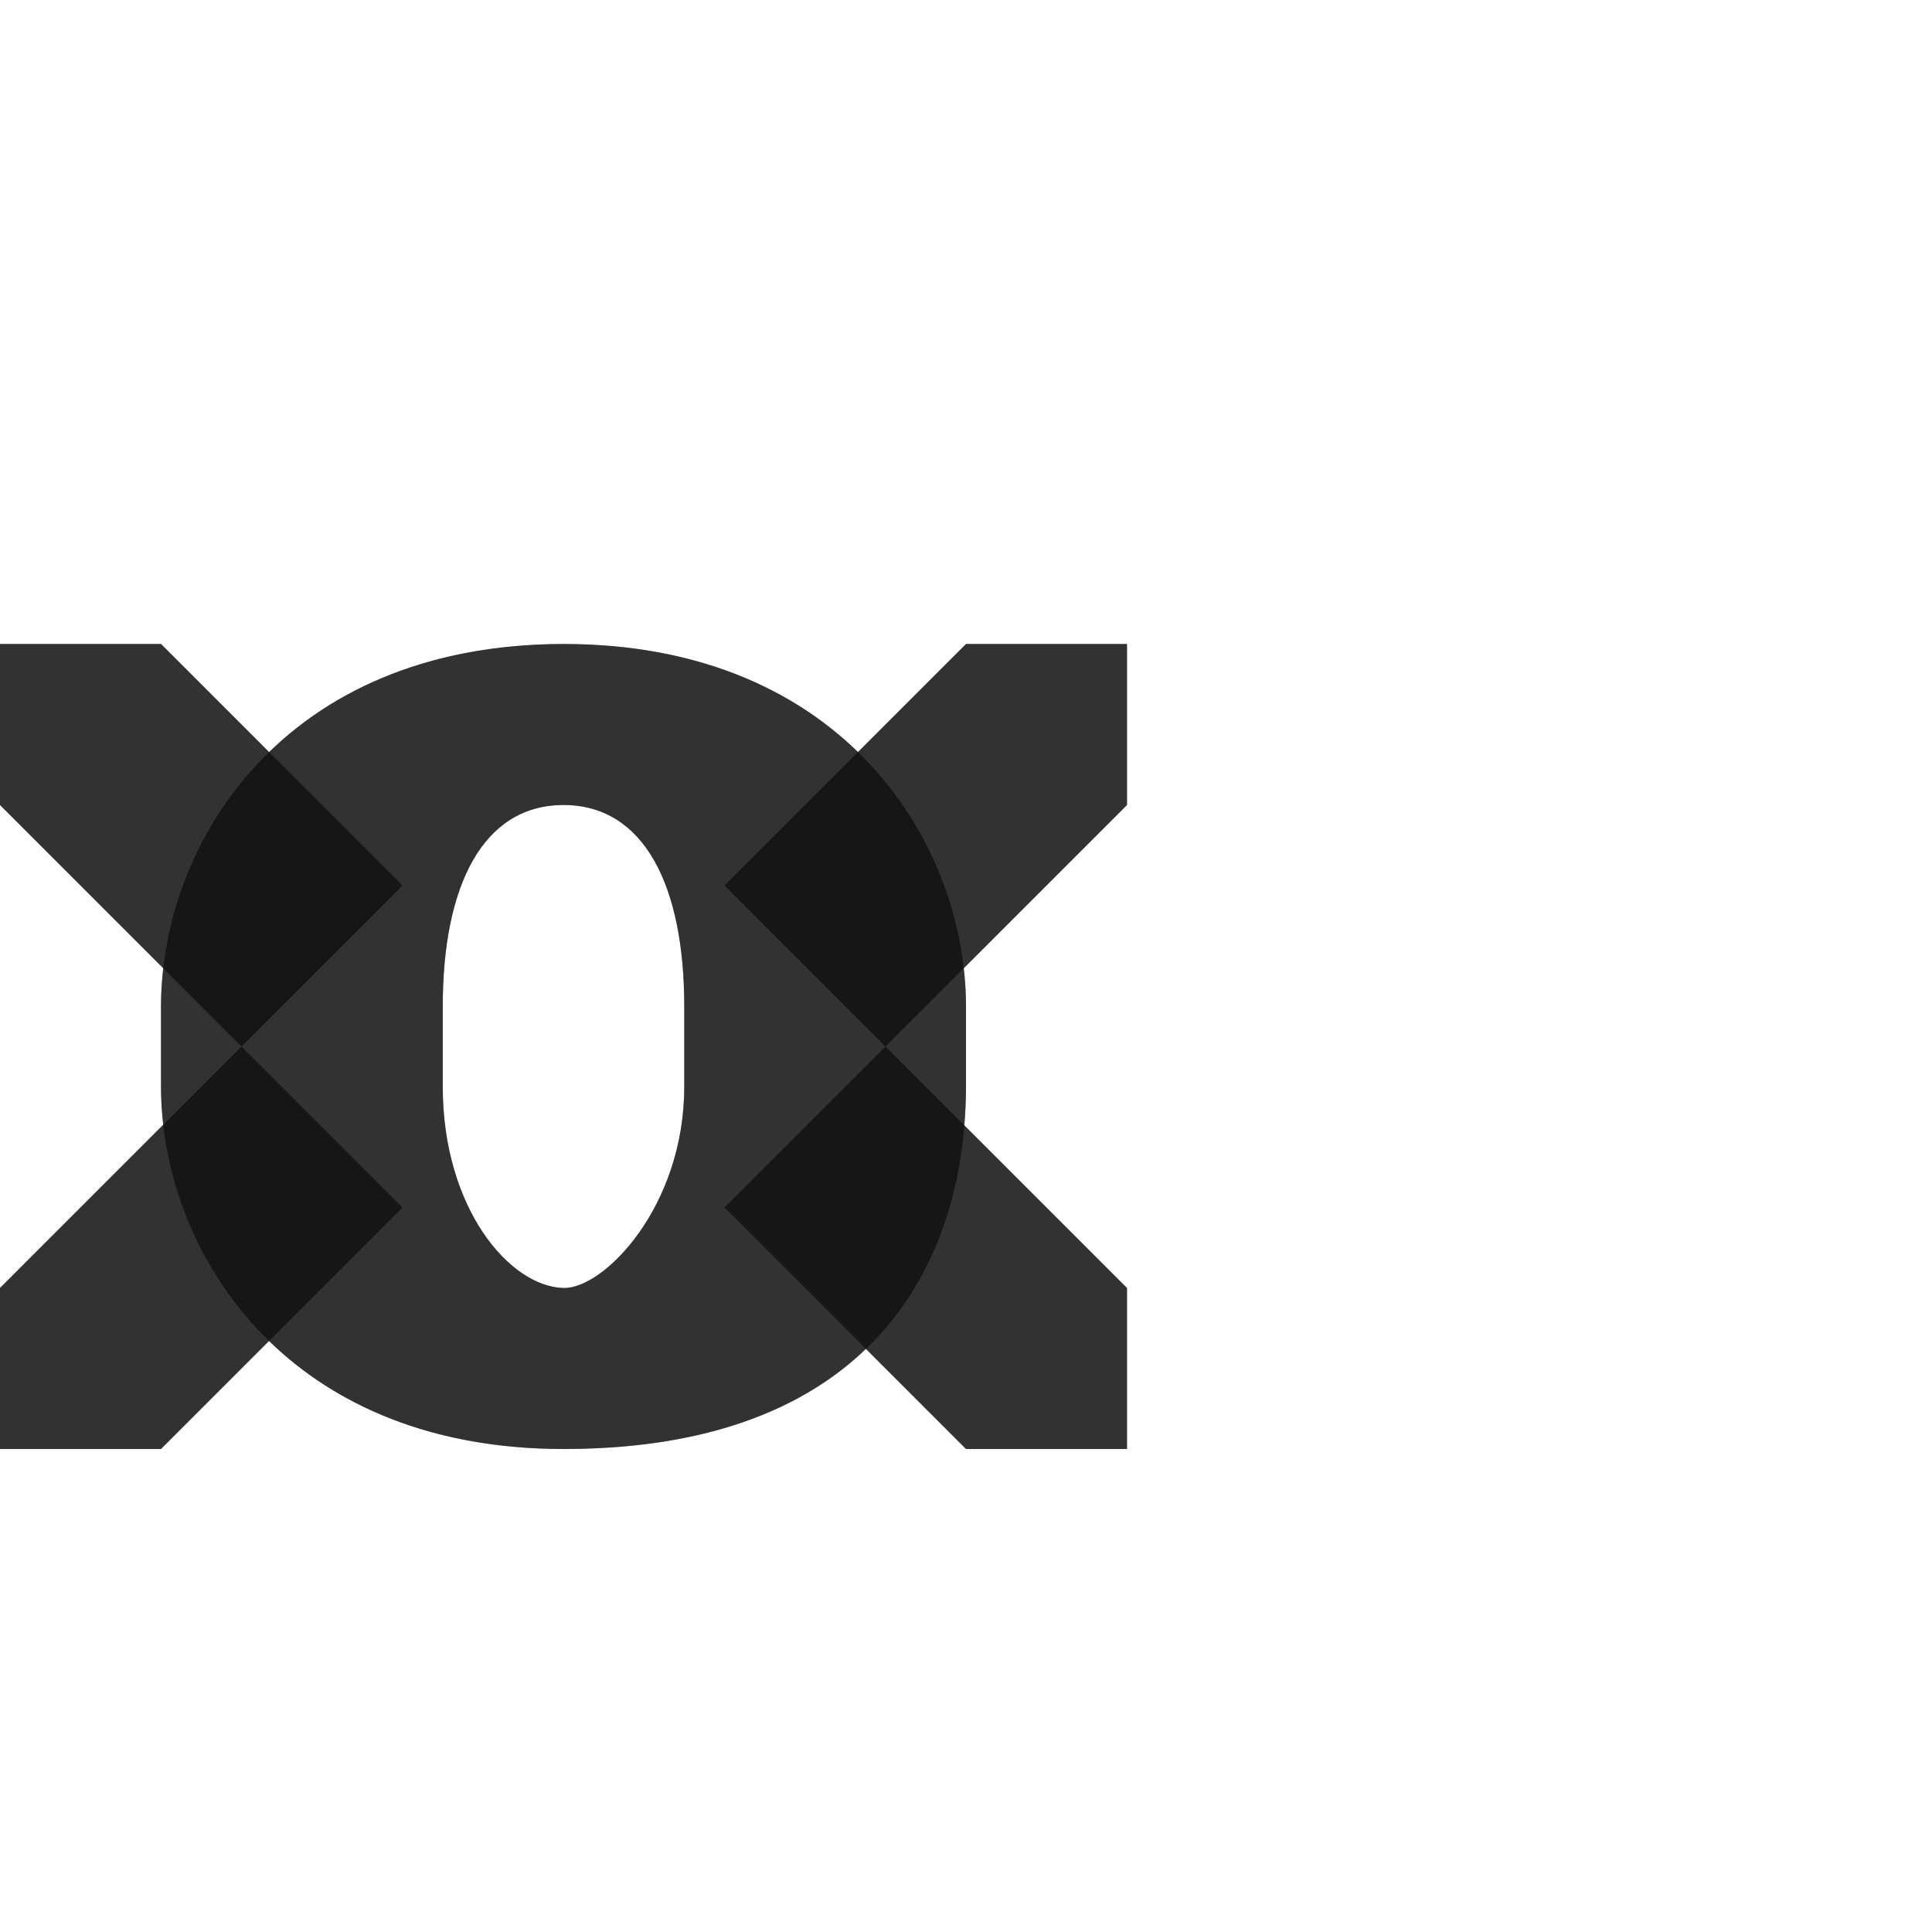
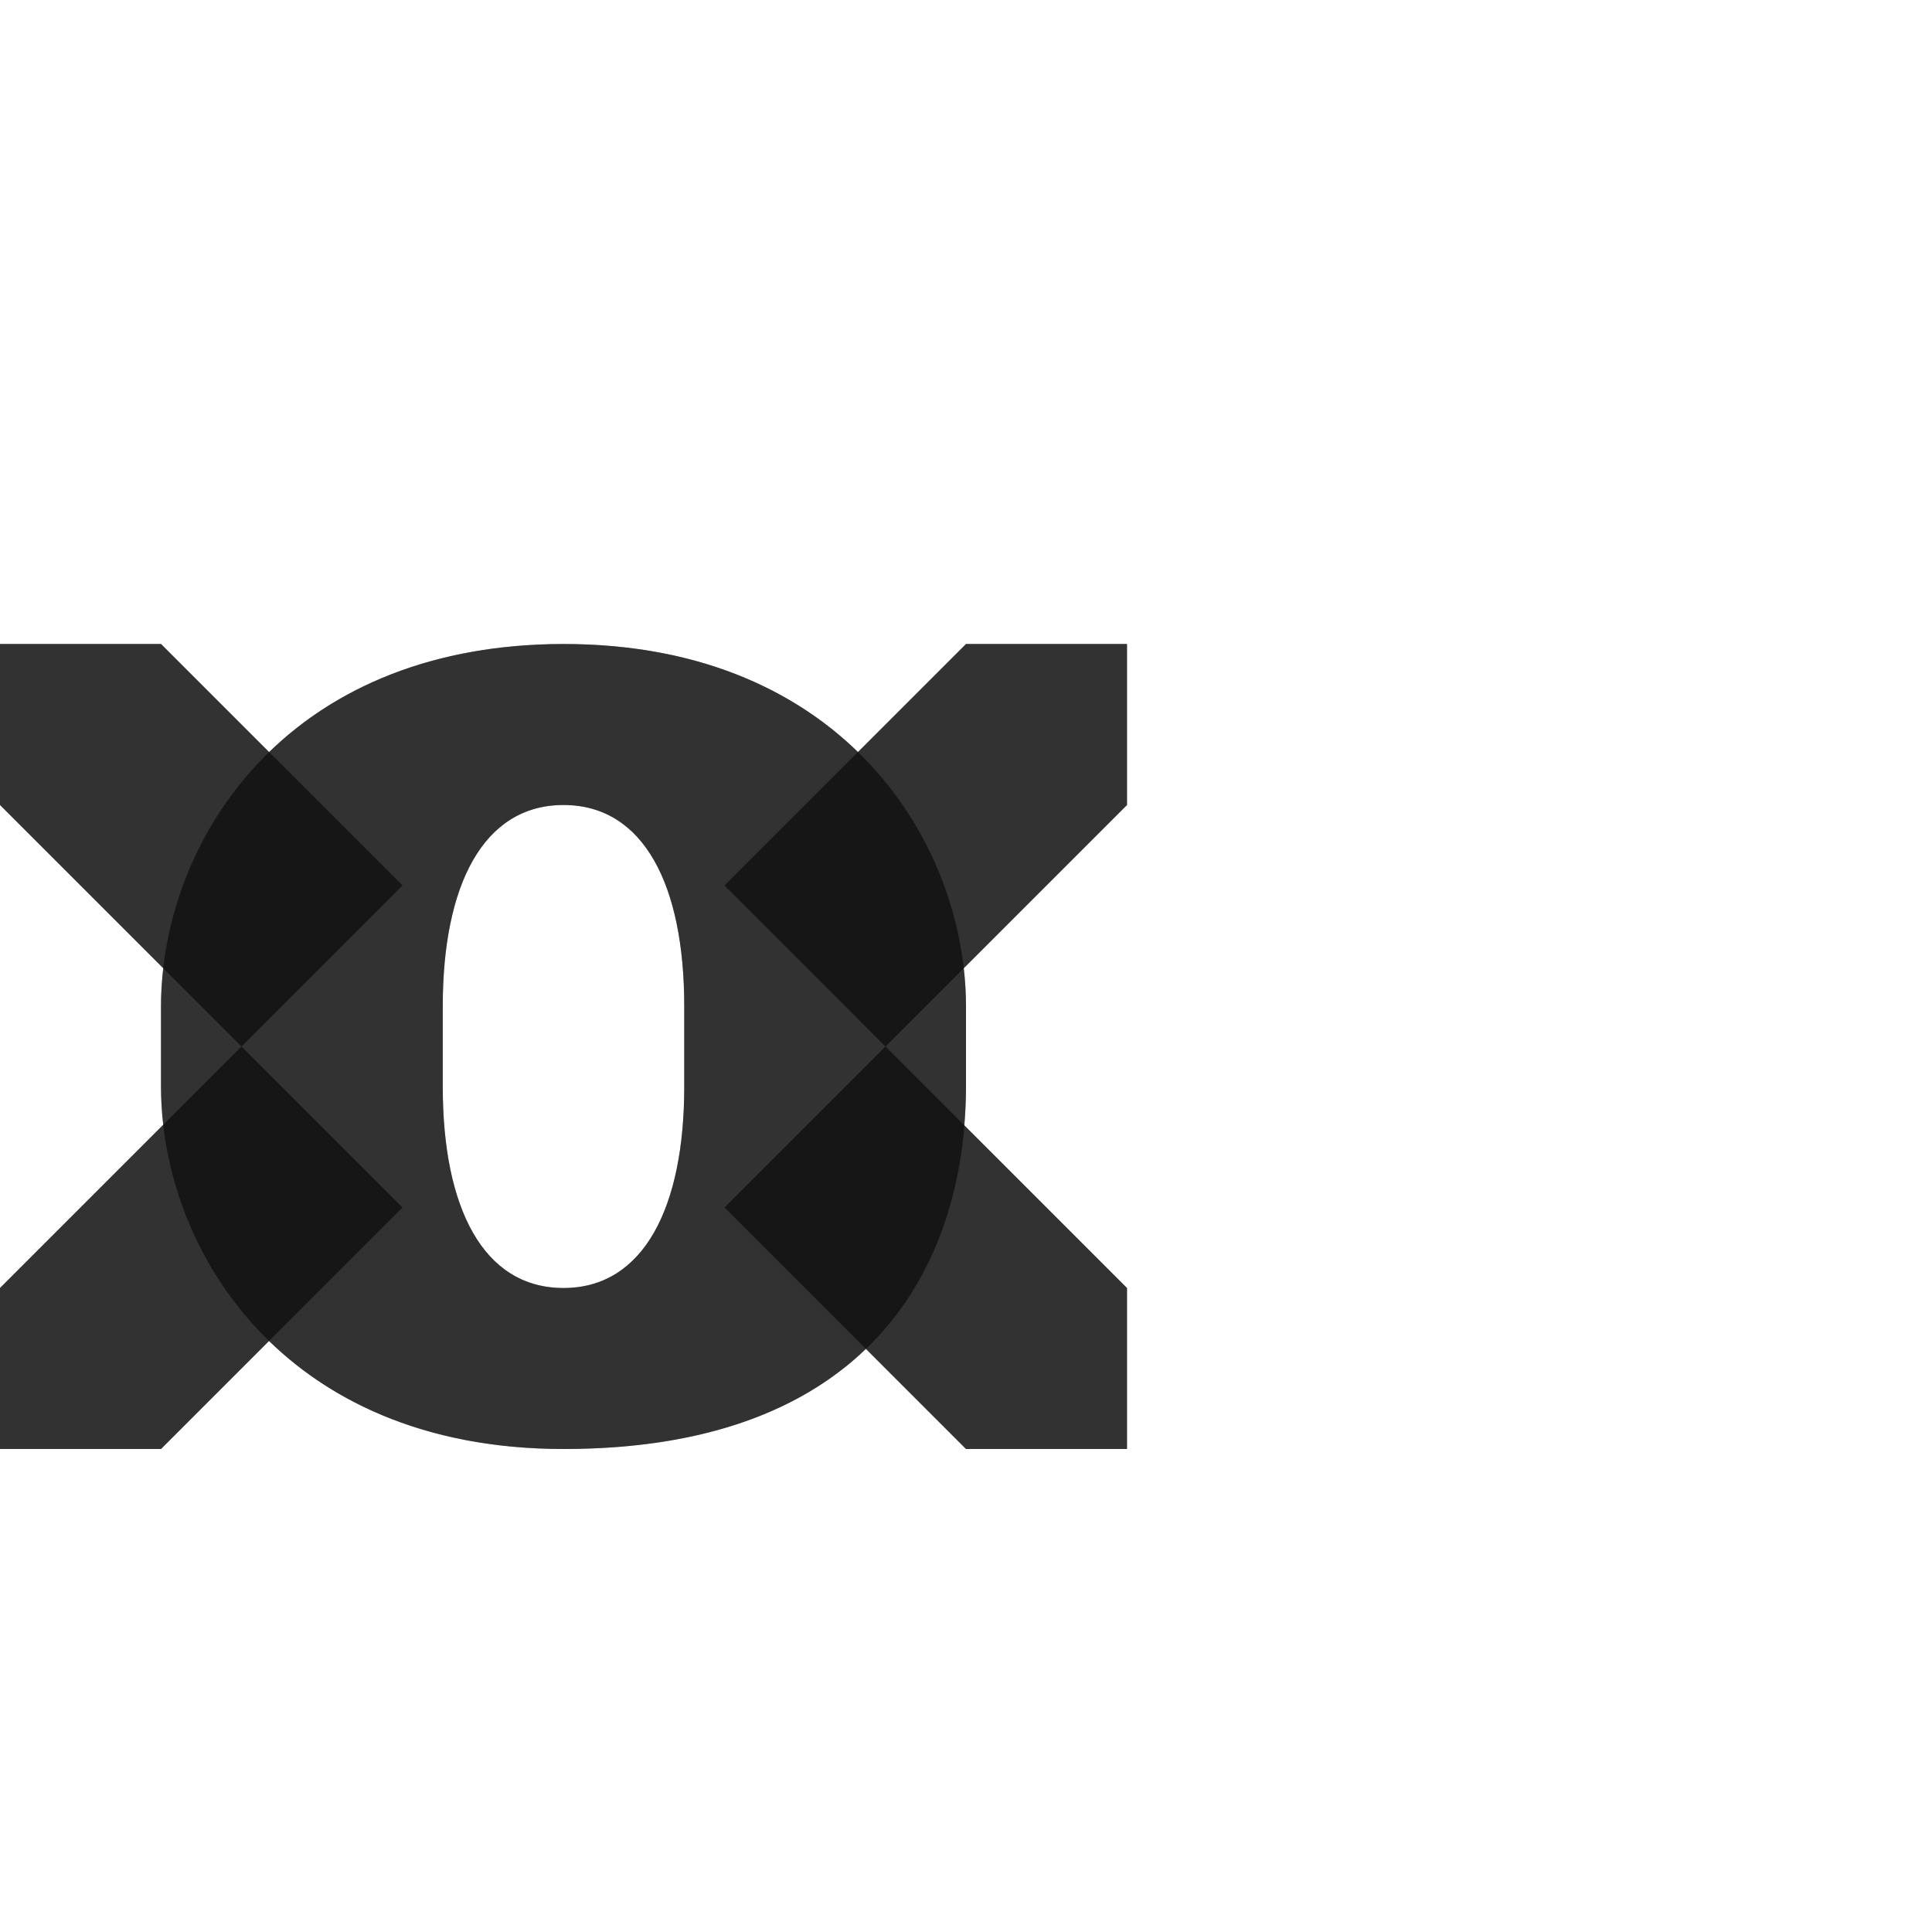
<svg xmlns="http://www.w3.org/2000/svg" width="1200" height="1200" viewBox="0 0 1200 1200" version="1.1" id="svg1" xml:space="preserve">
  <defs id="defs1" />
  <g id="layer1">
-     <path id="path2" style="fill:#000000;fill-opacity:0.555;fill-rule:evenodd;stroke-width:1" d="M 600,625 C 600,525 525,400 350,400 175,400.185 100,525 100,625 v 50 c 0,100 75,225 250,225 200,0 250,-125 250,-225 z m -325,0 c 0,-75 25,-125 75,-125 50,0 75,50 75,125 v 50 c 0,74.614 -50.009,125.665 -75,125 -33.808,-0.899 -75,-50 -75,-125 z" />
+     <path id="path2" style="fill:#000000;fill-opacity:0.555;fill-rule:evenodd;stroke-width:1" d="M 600,625 C 600,525 525,400 350,400 175,400.185 100,525 100,625 v 50 c 0,100 75,225 250,225 200,0 250,-125 250,-225 z m -325,0 c 0,-75 25,-125 75,-125 50,0 75,50 75,125 v 50 c 0,74.614 -25,125 -75,125 -50,0 -75,-50 -75,-125 z" />
    <path id="path736-3-4" style="fill:#000000;fill-rule:evenodd;stroke:none;stroke-width:1px;stroke-linecap:butt;stroke-linejoin:miter;stroke-opacity:1;fill-opacity:0.555" d="M 700,900 H 600 L 450,750 550,650 700,800 Z M 0,900 H 100 L 250,750 150,650 0,800 Z M 700,400 H 600 L 450,550 550,650 700,500 Z M 0,400 H 100 L 250,550 150,650 0,500 Z" />
-     <path id="path2-7" style="fill:#000000;fill-opacity:0.555;fill-rule:evenodd;stroke-width:1" d="M 0 400 L 0 500 L 101.414 601.414 C 100.505 609.375 100 617.267 100 625 L 100 675 C 100 682.733 100.504 690.625 101.412 698.588 L 0 800 L 0 900 L 100 900 L 167.1 832.9 C 207.763 872.463 267.865 900 350 900 C 439.911 900 499.434 874.698 537.801 837.801 L 600 900 L 700 900 L 700 800 L 598.902 698.902 C 599.563 690.838 600 682.83 600 675 L 600 625 C 600 617.267 599.496 609.375 598.588 601.412 L 700 500 L 700 400 L 600 400 L 532.9 467.1 C 492.237 427.537 432.135 400 350 400 C 267.89 400.087 207.799 427.613 167.137 467.137 L 100 400 L 0 400 z M 350 500 C 400 500 425 550 425 625 L 425 675 C 425 749.614 374.991 800.665 350 800 C 316.192 799.101 275 750 275 675 L 275 625 C 275 550 300 500 350 500 z " />
+     <path id="path2-7" style="fill:#000000;fill-opacity:0.555;fill-rule:evenodd;stroke-width:1" d="M 0,400 V 500 L 101.414,601.414 C 100.505,609.375 100,617.267 100,625 v 50 c 0,7.733 0.504,15.625 1.412,23.588 L 0,800 v 100 h 100 l 67.1,-67.1 C 207.763,872.463 267.865,900 350,900 c 89.911,0 149.434,-25.302 187.801,-62.199 L 600,900 H 700 V 800 L 598.902,698.902 C 599.563,690.838 600,682.83 600,675 v -50 c 0,-7.733 -0.504,-15.625 -1.412,-23.588 L 700,500 V 400 H 600 l -67.1,67.1 C 492.237,427.537 432.135,400 350,400 c -82.11,0.087 -142.201,27.613 -182.863,67.137 L 100,400 Z m 350,100 c 50,0 75,50 75,125 v 50 c 0,74.614 -25,125 -75,125 -50,0 -75,-50 -75,-125 v -50 c 0,-75 25,-125 75,-125 z" />
  </g>
</svg>
